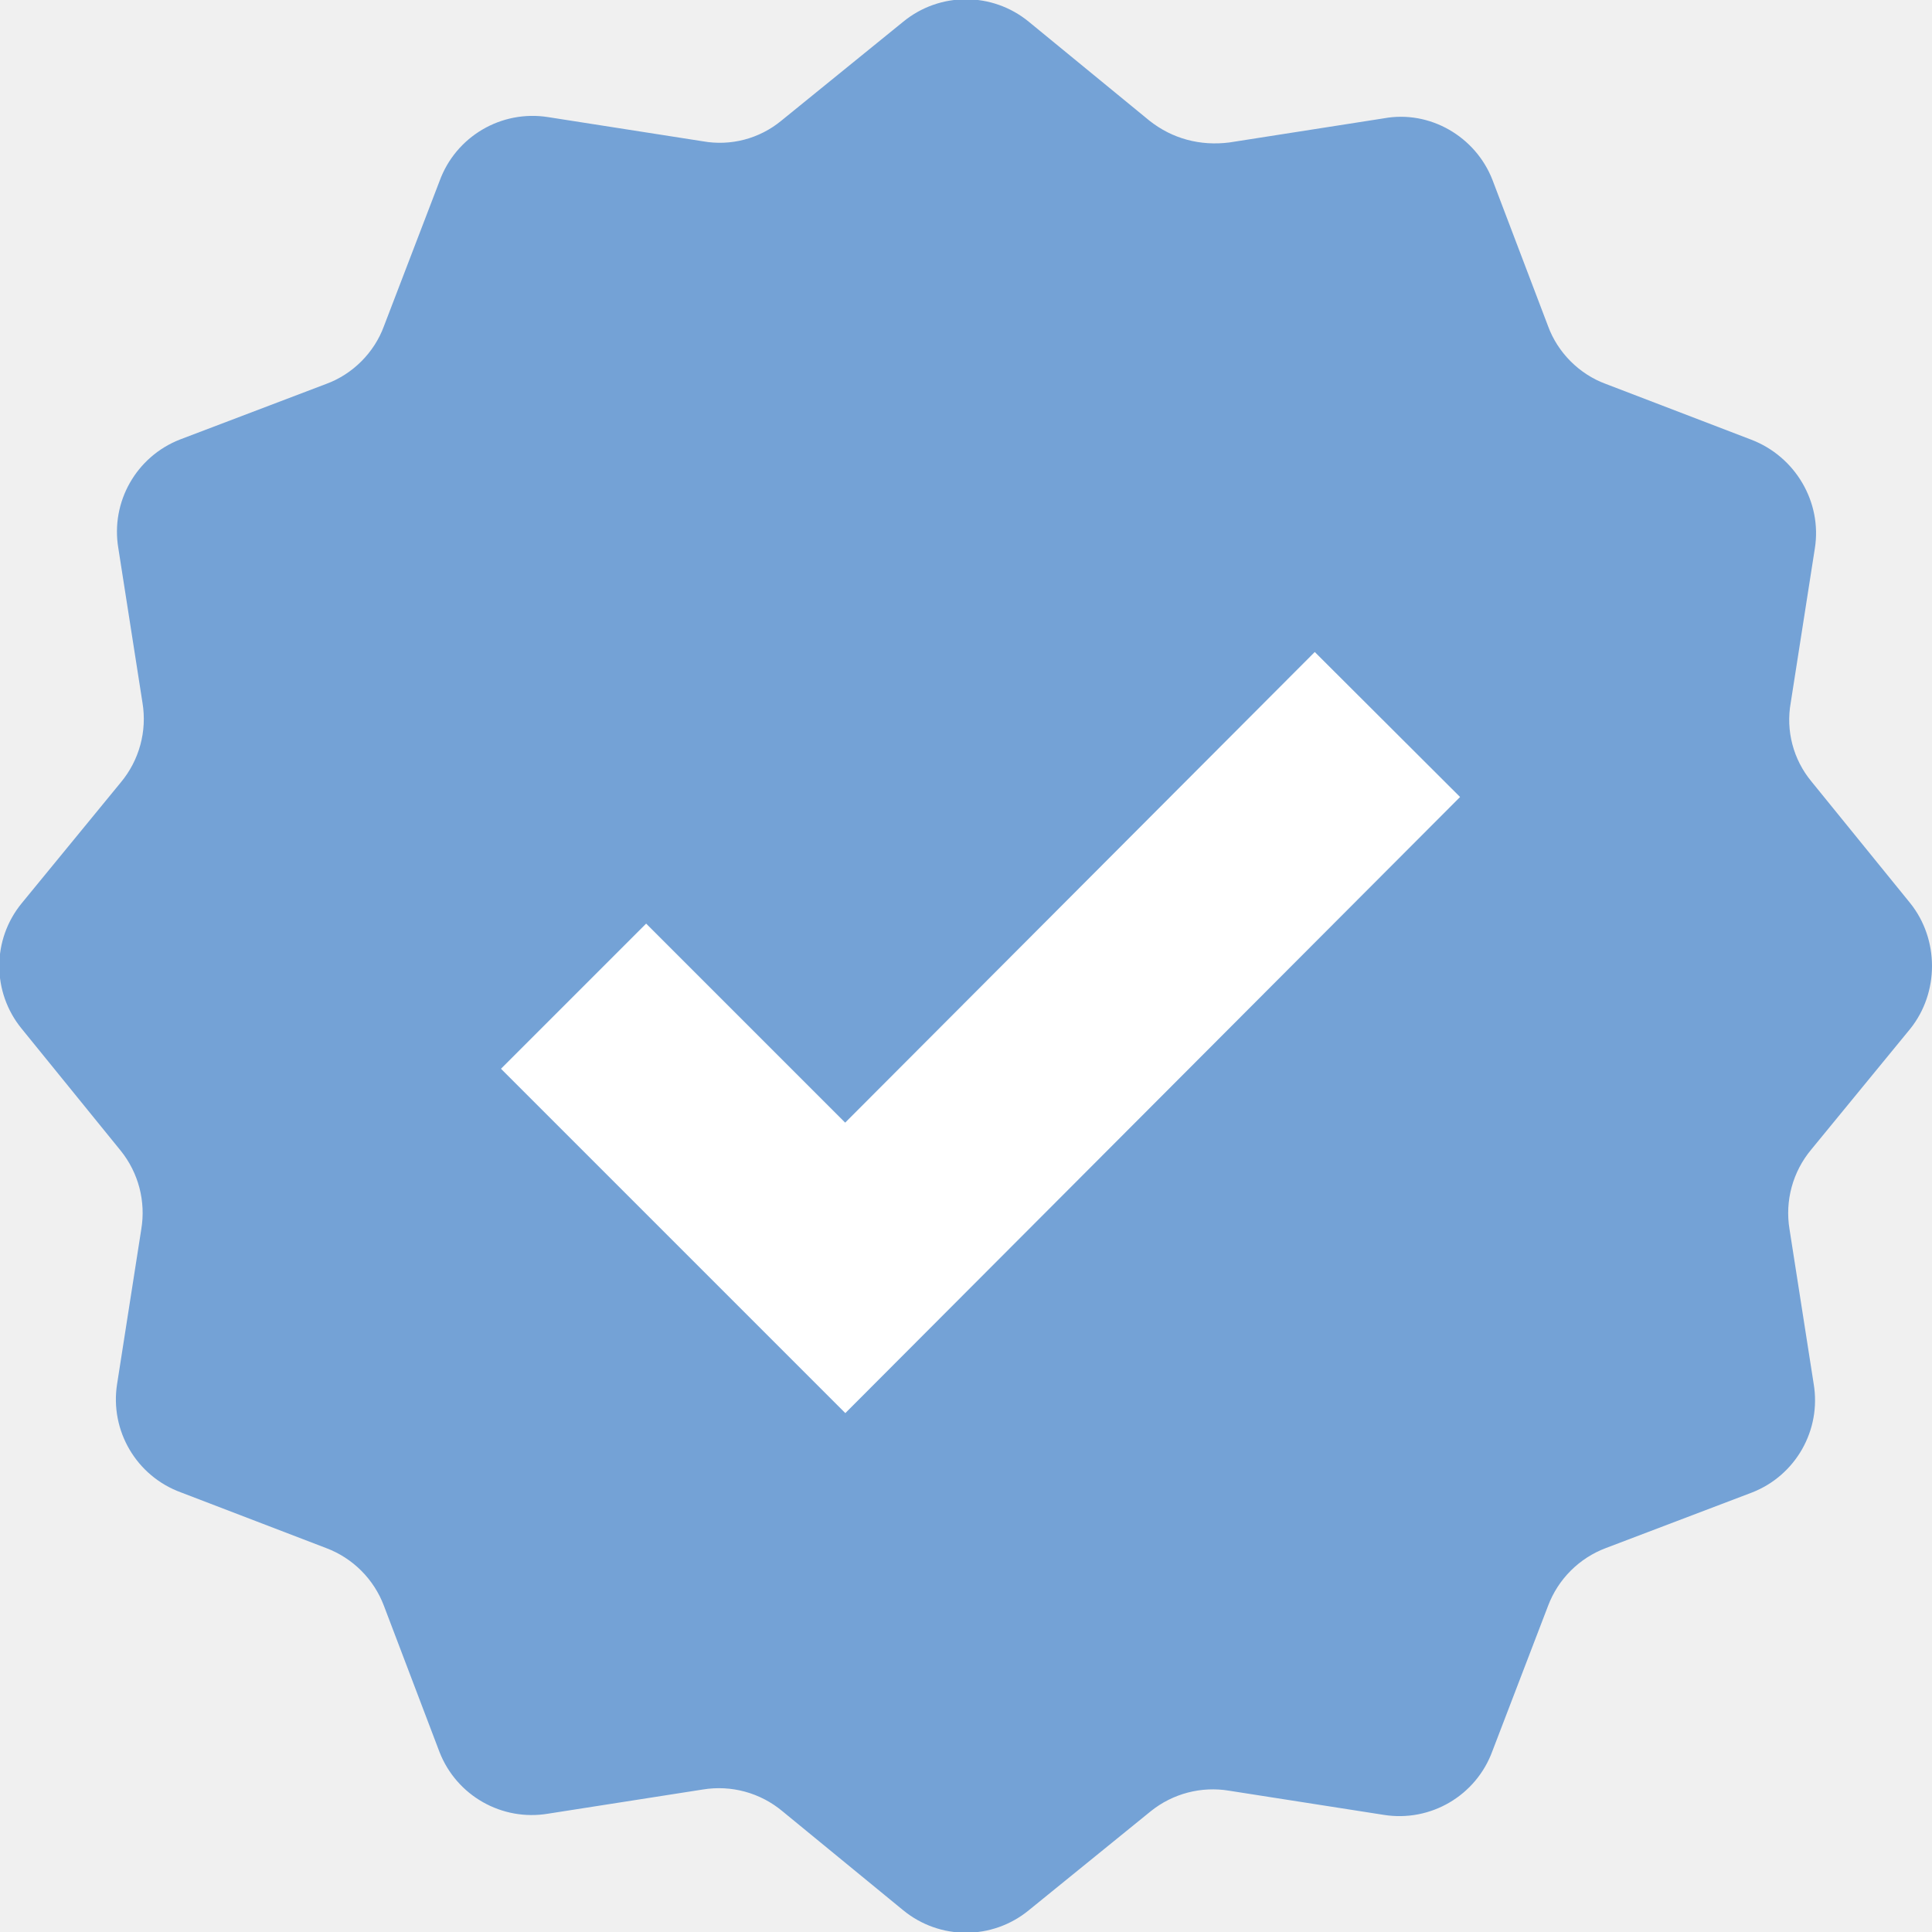
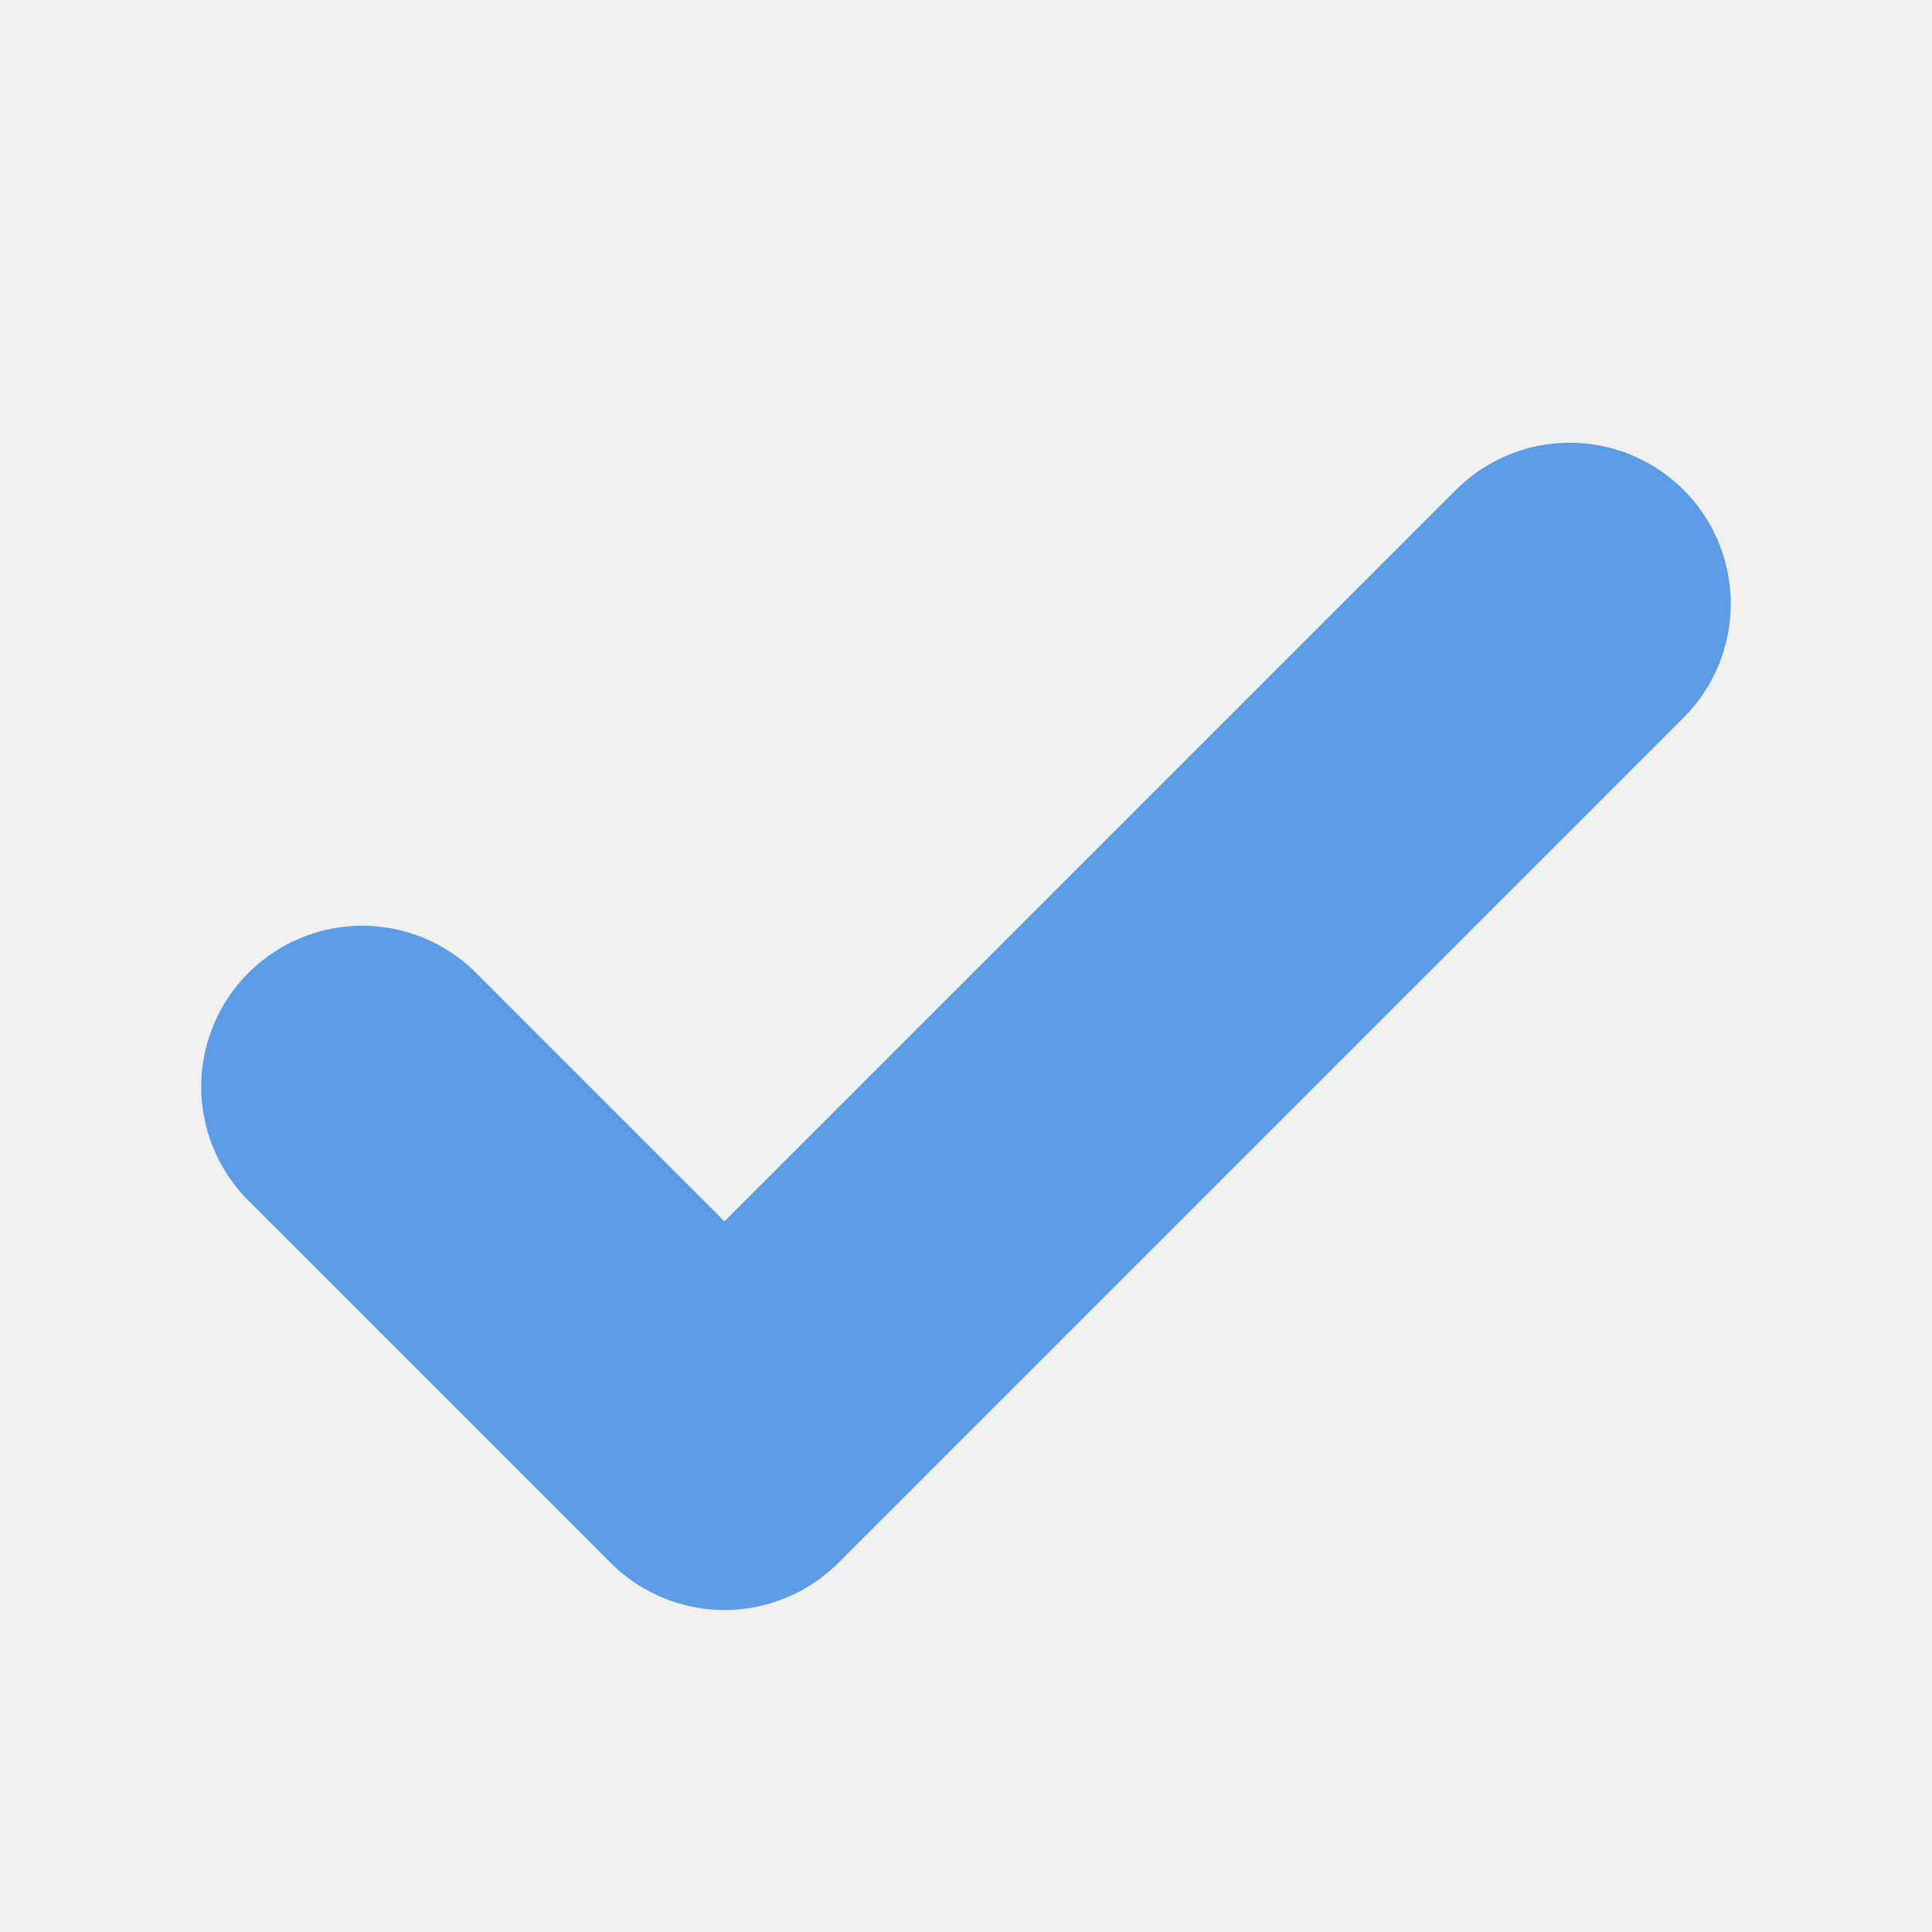
- <svg xmlns="http://www.w3.org/2000/svg" width="16" height="16" viewBox="0 0 16 16">
-   <path fill="#74a2d6" d="M5.82 14.82l-1.28.2a.82.82 0 0 1-.9-.51l-.46-1.21a.82.82 0 0 0-.48-.48l-1.2-.46a.82.82 0 0 1-.53-.9l.2-1.28A.82.82 0 0 0 1 9.53L.18 8.52a.82.82 0 0 1 0-1.04l.82-1a.82.82 0 0 0 .18-.66l-.2-1.28a.82.82 0 0 1 .51-.9l1.21-.46c.22-.08.4-.26.48-.48l.46-1.2a.82.82 0 0 1 .9-.53l1.28.2A.8.8 0 0 0 6.47 1L7.48.18a.82.82 0 0 1 1.04 0l1 .82c.19.15.42.21.66.18l1.28-.2c.38-.07.76.15.9.51l.46 1.21c.08.22.26.4.48.48l1.2.46c.37.14.59.52.53.9l-.2 1.28a.8.8 0 0 0 .17.65l.82 1.01c.24.3.24.74 0 1.04l-.82 1a.82.82 0 0 0-.18.66l.2 1.28a.82.82 0 0 1-.51.9l-1.21.46a.82.82 0 0 0-.48.48l-.46 1.2a.82.82 0 0 1-.9.53l-1.28-.2a.82.82 0 0 0-.65.17l-1.01.82a.82.82 0 0 1-1.04 0l-1-.82a.82.82 0 0 0-.66-.18z" />
-   <path fill="none" stroke="#fff" stroke-width="1.7" d="M4.75 8.25L7 10.5 11.49 6" />
+ <svg xmlns="http://www.w3.org/2000/svg" viewBox="0 0 12 12">
+   <path d="m2.25 6.75 2.25 2.25 5.25-5.25" fill="none" stroke="#5c9ce6" stroke-linecap="round" stroke-linejoin="round" stroke-width="2" />
</svg>
